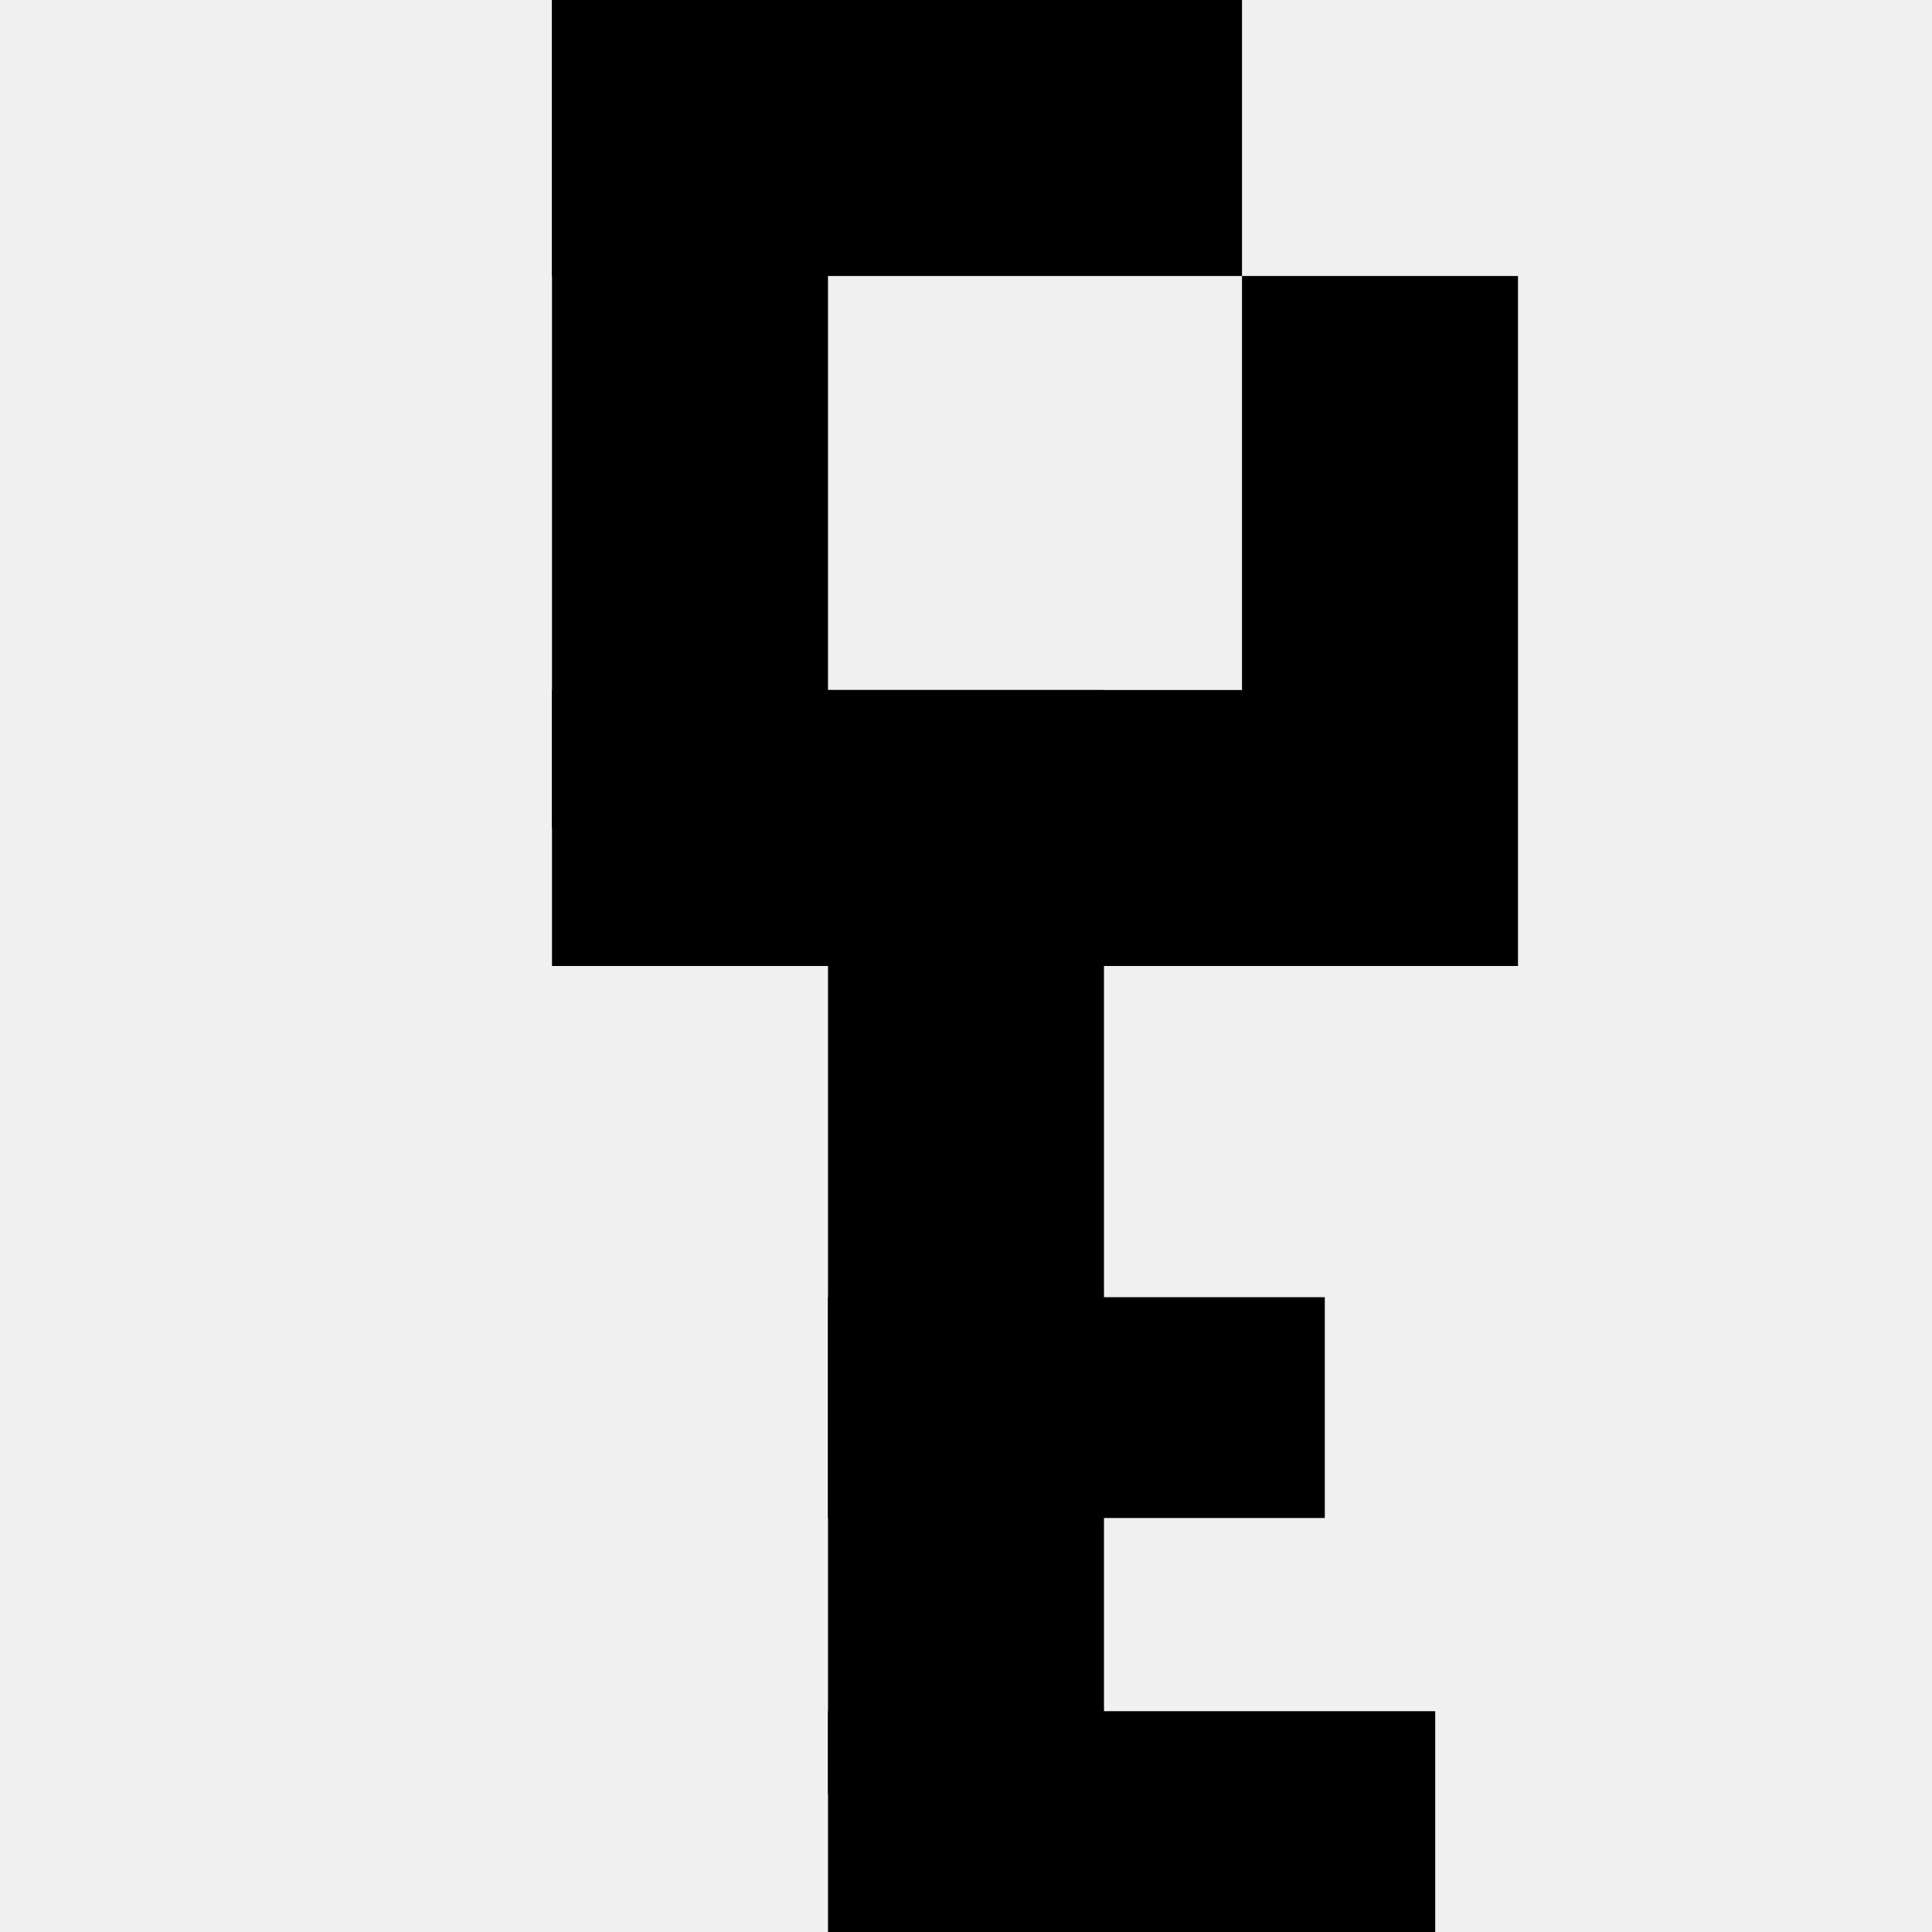
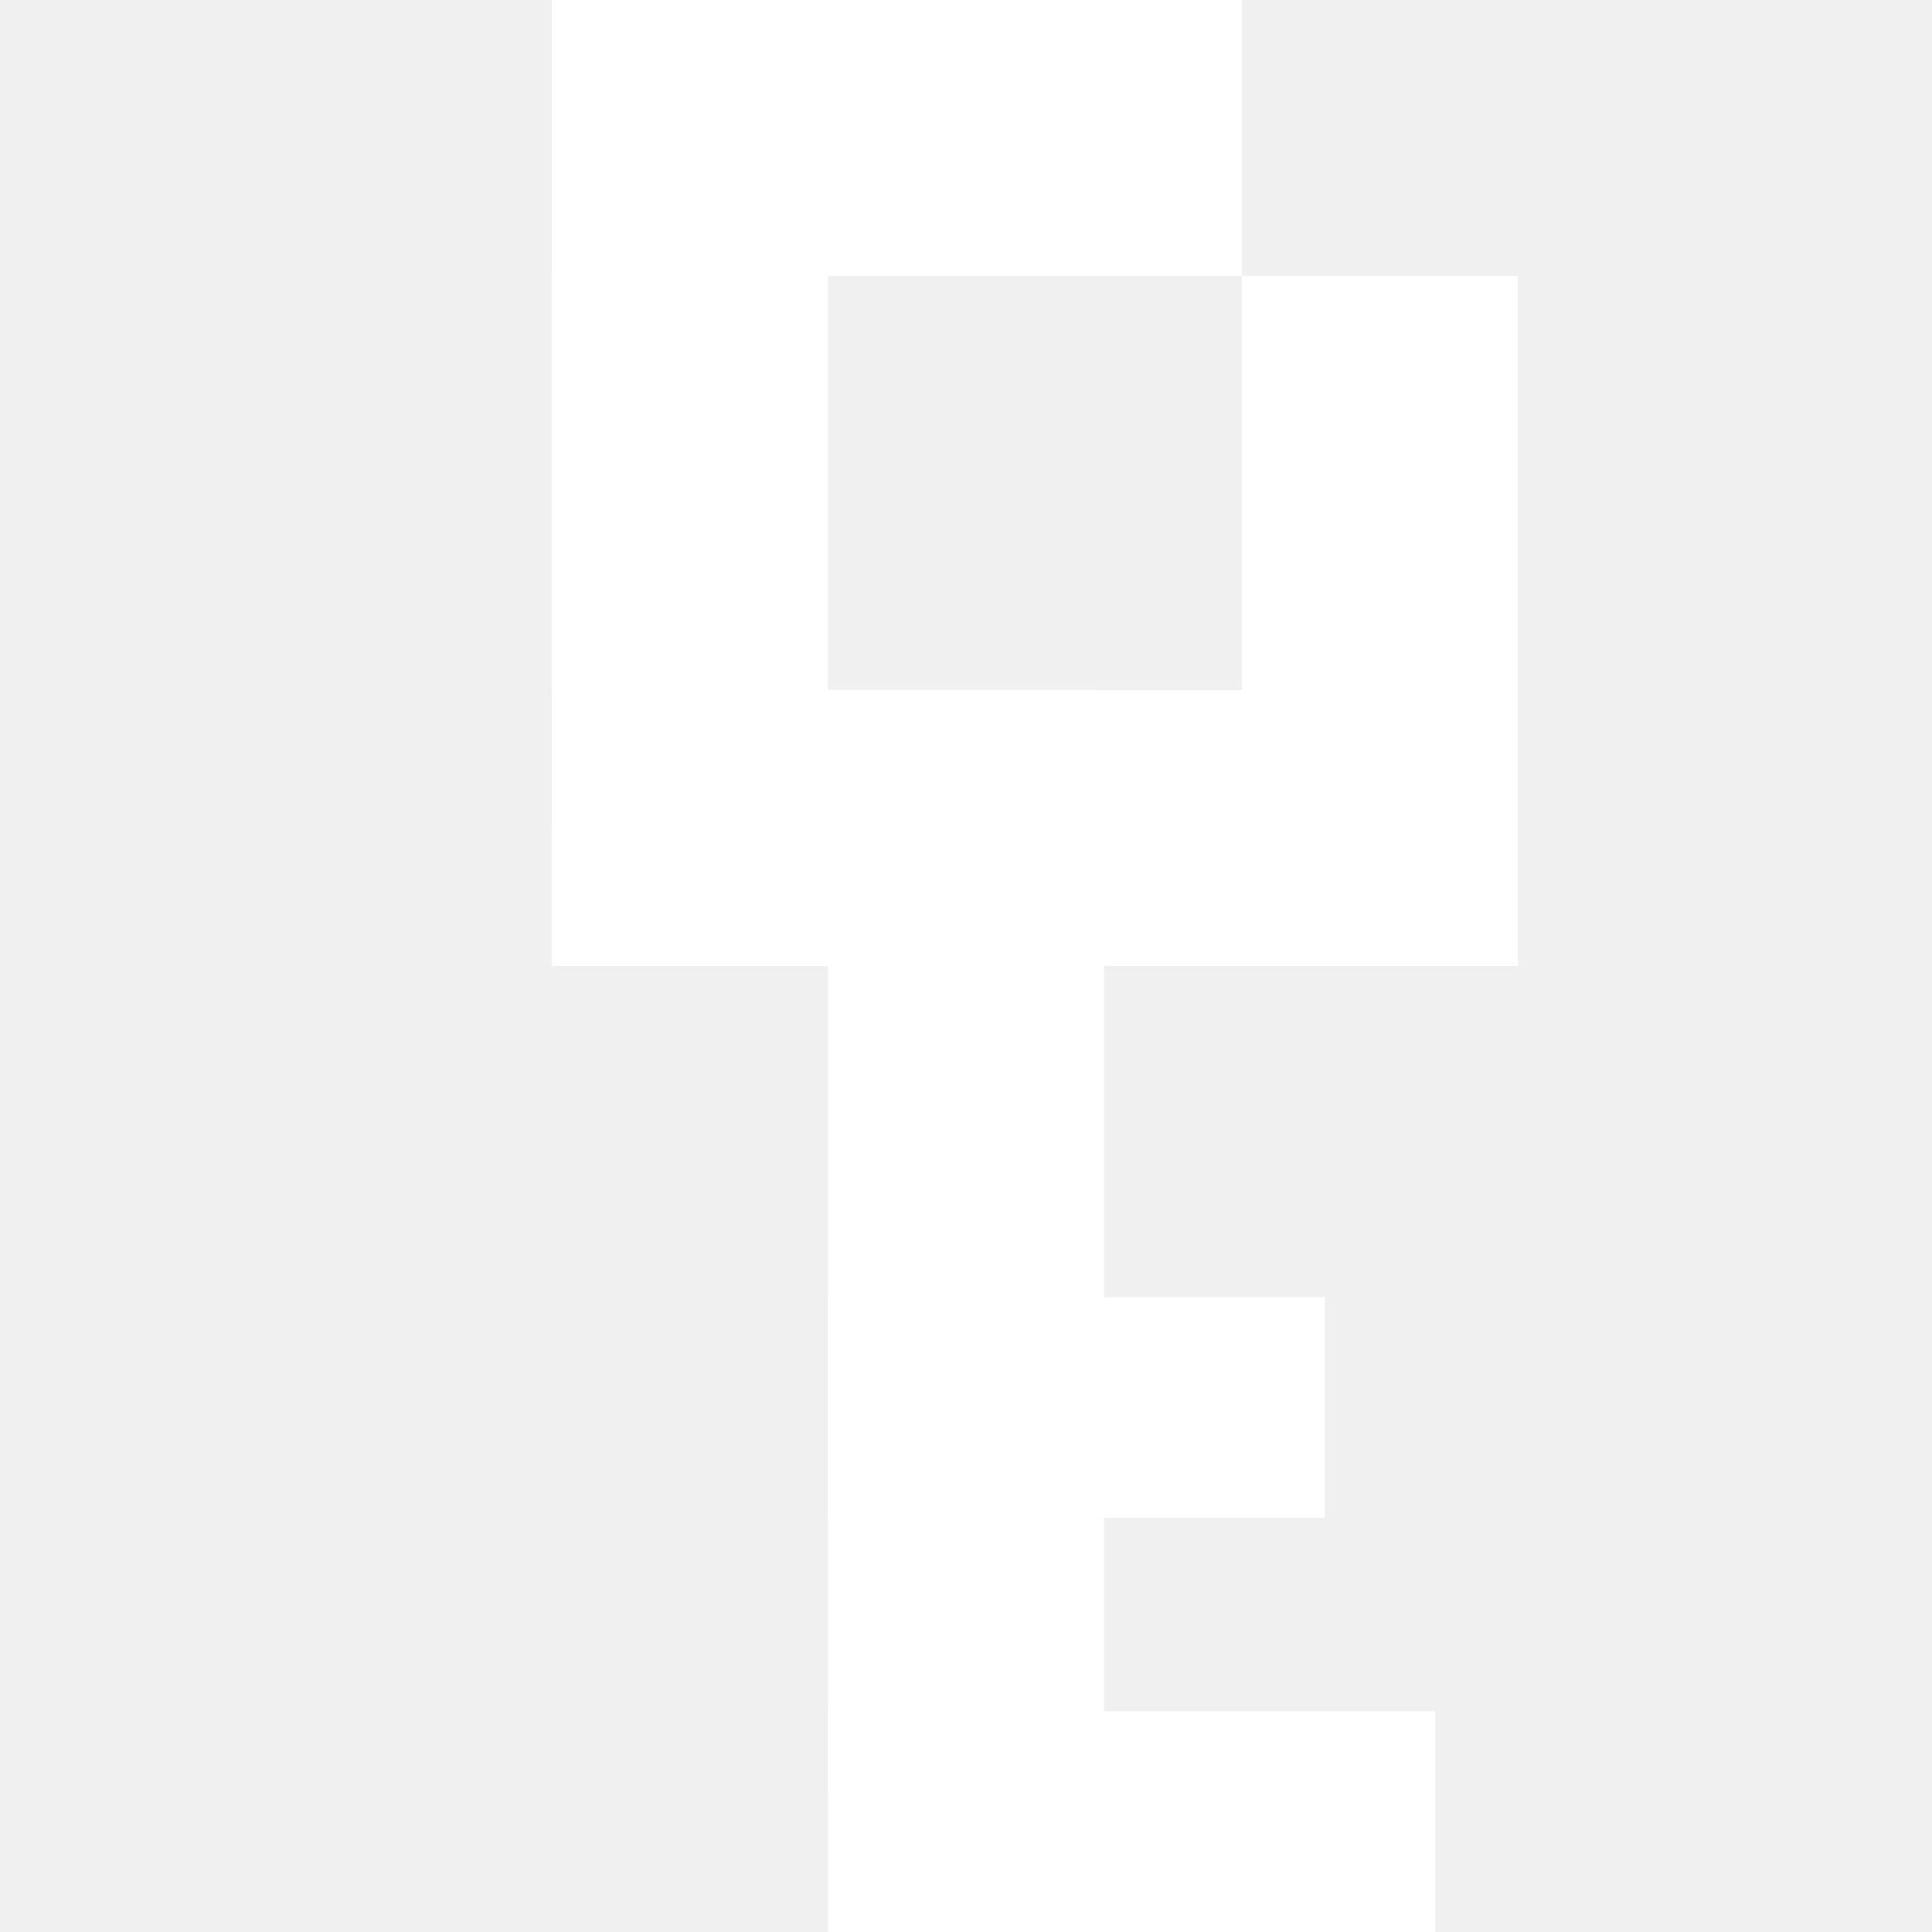
<svg xmlns="http://www.w3.org/2000/svg" version="1.1" width="18" height="18" viewBox="0 0 30 70" style="overflow: hidden; background: transparent;">
  <defs />
  <g id="two-0" transform="matrix(1 0 0 1 0 0)" opacity="1">
-     <path transform="matrix(1 0 0 1 5 15)" id="two-1" d="M -5 -15 L 5 -15 L 5 15 L -5 15 Z " fill="black" stroke="undefined" stroke-width="1" stroke-opacity="1" fill-opacity="1" visibility="visible" stroke-linecap="butt" stroke-linejoin="miter" stroke-miterlimit="4" />
-     <path transform="matrix(1 0 0 1 30 22.5)" id="two-2" d="M -5 -12.5 L 5 -12.5 L 5 12.5 L -5 12.5 Z " fill="black" stroke="undefined" stroke-width="1" stroke-opacity="1" fill-opacity="1" visibility="visible" stroke-linecap="butt" stroke-linejoin="miter" stroke-miterlimit="4" />
-     <path transform="matrix(1 0 0 1 12.5 5)" id="two-3" d="M -12.5 -5 L 12.5 -5 L 12.5 5 L -12.5 5 Z " fill="black" stroke="undefined" stroke-width="1" stroke-opacity="1" fill-opacity="1" visibility="visible" stroke-linecap="butt" stroke-linejoin="miter" stroke-miterlimit="4" />
-     <path transform="matrix(1 0 0 1 15 30)" id="two-4" d="M -15 -5 L 15 -5 L 15 5 L -15 5 Z " fill="black" stroke="undefined" stroke-width="1" stroke-opacity="1" fill-opacity="1" visibility="visible" stroke-linecap="butt" stroke-linejoin="miter" stroke-miterlimit="4" />
-     <path transform="matrix(1 0 0 1 15 45)" id="two-5" d="M -5 -20 L 5 -20 L 5 20 L -5 20 Z " fill="black" stroke="undefined" stroke-width="1" stroke-opacity="1" fill-opacity="1" visibility="visible" stroke-linecap="butt" stroke-linejoin="miter" stroke-miterlimit="4" />
-     <path transform="matrix(1 0 0 1 19 51)" id="two-6" d="M -9 -4 L 9 -4 L 9 4 L -9 4 Z " fill="black" stroke="undefined" stroke-width="1" stroke-opacity="1" fill-opacity="1" visibility="visible" stroke-linecap="butt" stroke-linejoin="miter" stroke-miterlimit="4" />
-     <path transform="matrix(1 0 0 1 21 66)" id="two-7" d="M -11 -4 L 11 -4 L 11 4 L -11 4 Z " fill="black" stroke="undefined" stroke-width="1" stroke-opacity="1" fill-opacity="1" visibility="visible" stroke-linecap="butt" stroke-linejoin="miter" stroke-miterlimit="4" />
+     <path transform="matrix(1 0 0 1 5 15)" id="two-1" d="M -5 -15 L 5 -15 L 5 15 L -5 15 Z " fill="white" stroke="undefined" stroke-width="1" stroke-opacity="1" fill-opacity="1" visibility="visible" stroke-linecap="butt" stroke-linejoin="miter" stroke-miterlimit="4" />
+     <path transform="matrix(1 0 0 1 30 22.5)" id="two-2" d="M -5 -12.5 L 5 -12.5 L 5 12.5 L -5 12.5 Z " fill="white" stroke="undefined" stroke-width="1" stroke-opacity="1" fill-opacity="1" visibility="visible" stroke-linecap="butt" stroke-linejoin="miter" stroke-miterlimit="4" />
+     <path transform="matrix(1 0 0 1 12.5 5)" id="two-3" d="M -12.5 -5 L 12.5 -5 L 12.5 5 L -12.5 5 Z " fill="white" stroke="undefined" stroke-width="1" stroke-opacity="1" fill-opacity="1" visibility="visible" stroke-linecap="butt" stroke-linejoin="miter" stroke-miterlimit="4" />
+     <path transform="matrix(1 0 0 1 15 30)" id="two-4" d="M -15 -5 L 15 -5 L 15 5 L -15 5 Z " fill="white" stroke="undefined" stroke-width="1" stroke-opacity="1" fill-opacity="1" visibility="visible" stroke-linecap="butt" stroke-linejoin="miter" stroke-miterlimit="4" />
+     <path transform="matrix(1 0 0 1 15 45)" id="two-5" d="M -5 -20 L 5 -20 L 5 20 L -5 20 Z " fill="white" stroke="undefined" stroke-width="1" stroke-opacity="1" fill-opacity="1" visibility="visible" stroke-linecap="butt" stroke-linejoin="miter" stroke-miterlimit="4" />
+     <path transform="matrix(1 0 0 1 19 51)" id="two-6" d="M -9 -4 L 9 -4 L 9 4 L -9 4 Z " fill="white" stroke="undefined" stroke-width="1" stroke-opacity="1" fill-opacity="1" visibility="visible" stroke-linecap="butt" stroke-linejoin="miter" stroke-miterlimit="4" />
+     <path transform="matrix(1 0 0 1 21 66)" id="two-7" d="M -11 -4 L 11 -4 L 11 4 L -11 4 Z " fill="white" stroke="undefined" stroke-width="1" stroke-opacity="1" fill-opacity="1" visibility="visible" stroke-linecap="butt" stroke-linejoin="miter" stroke-miterlimit="4" />
  </g>
</svg>
